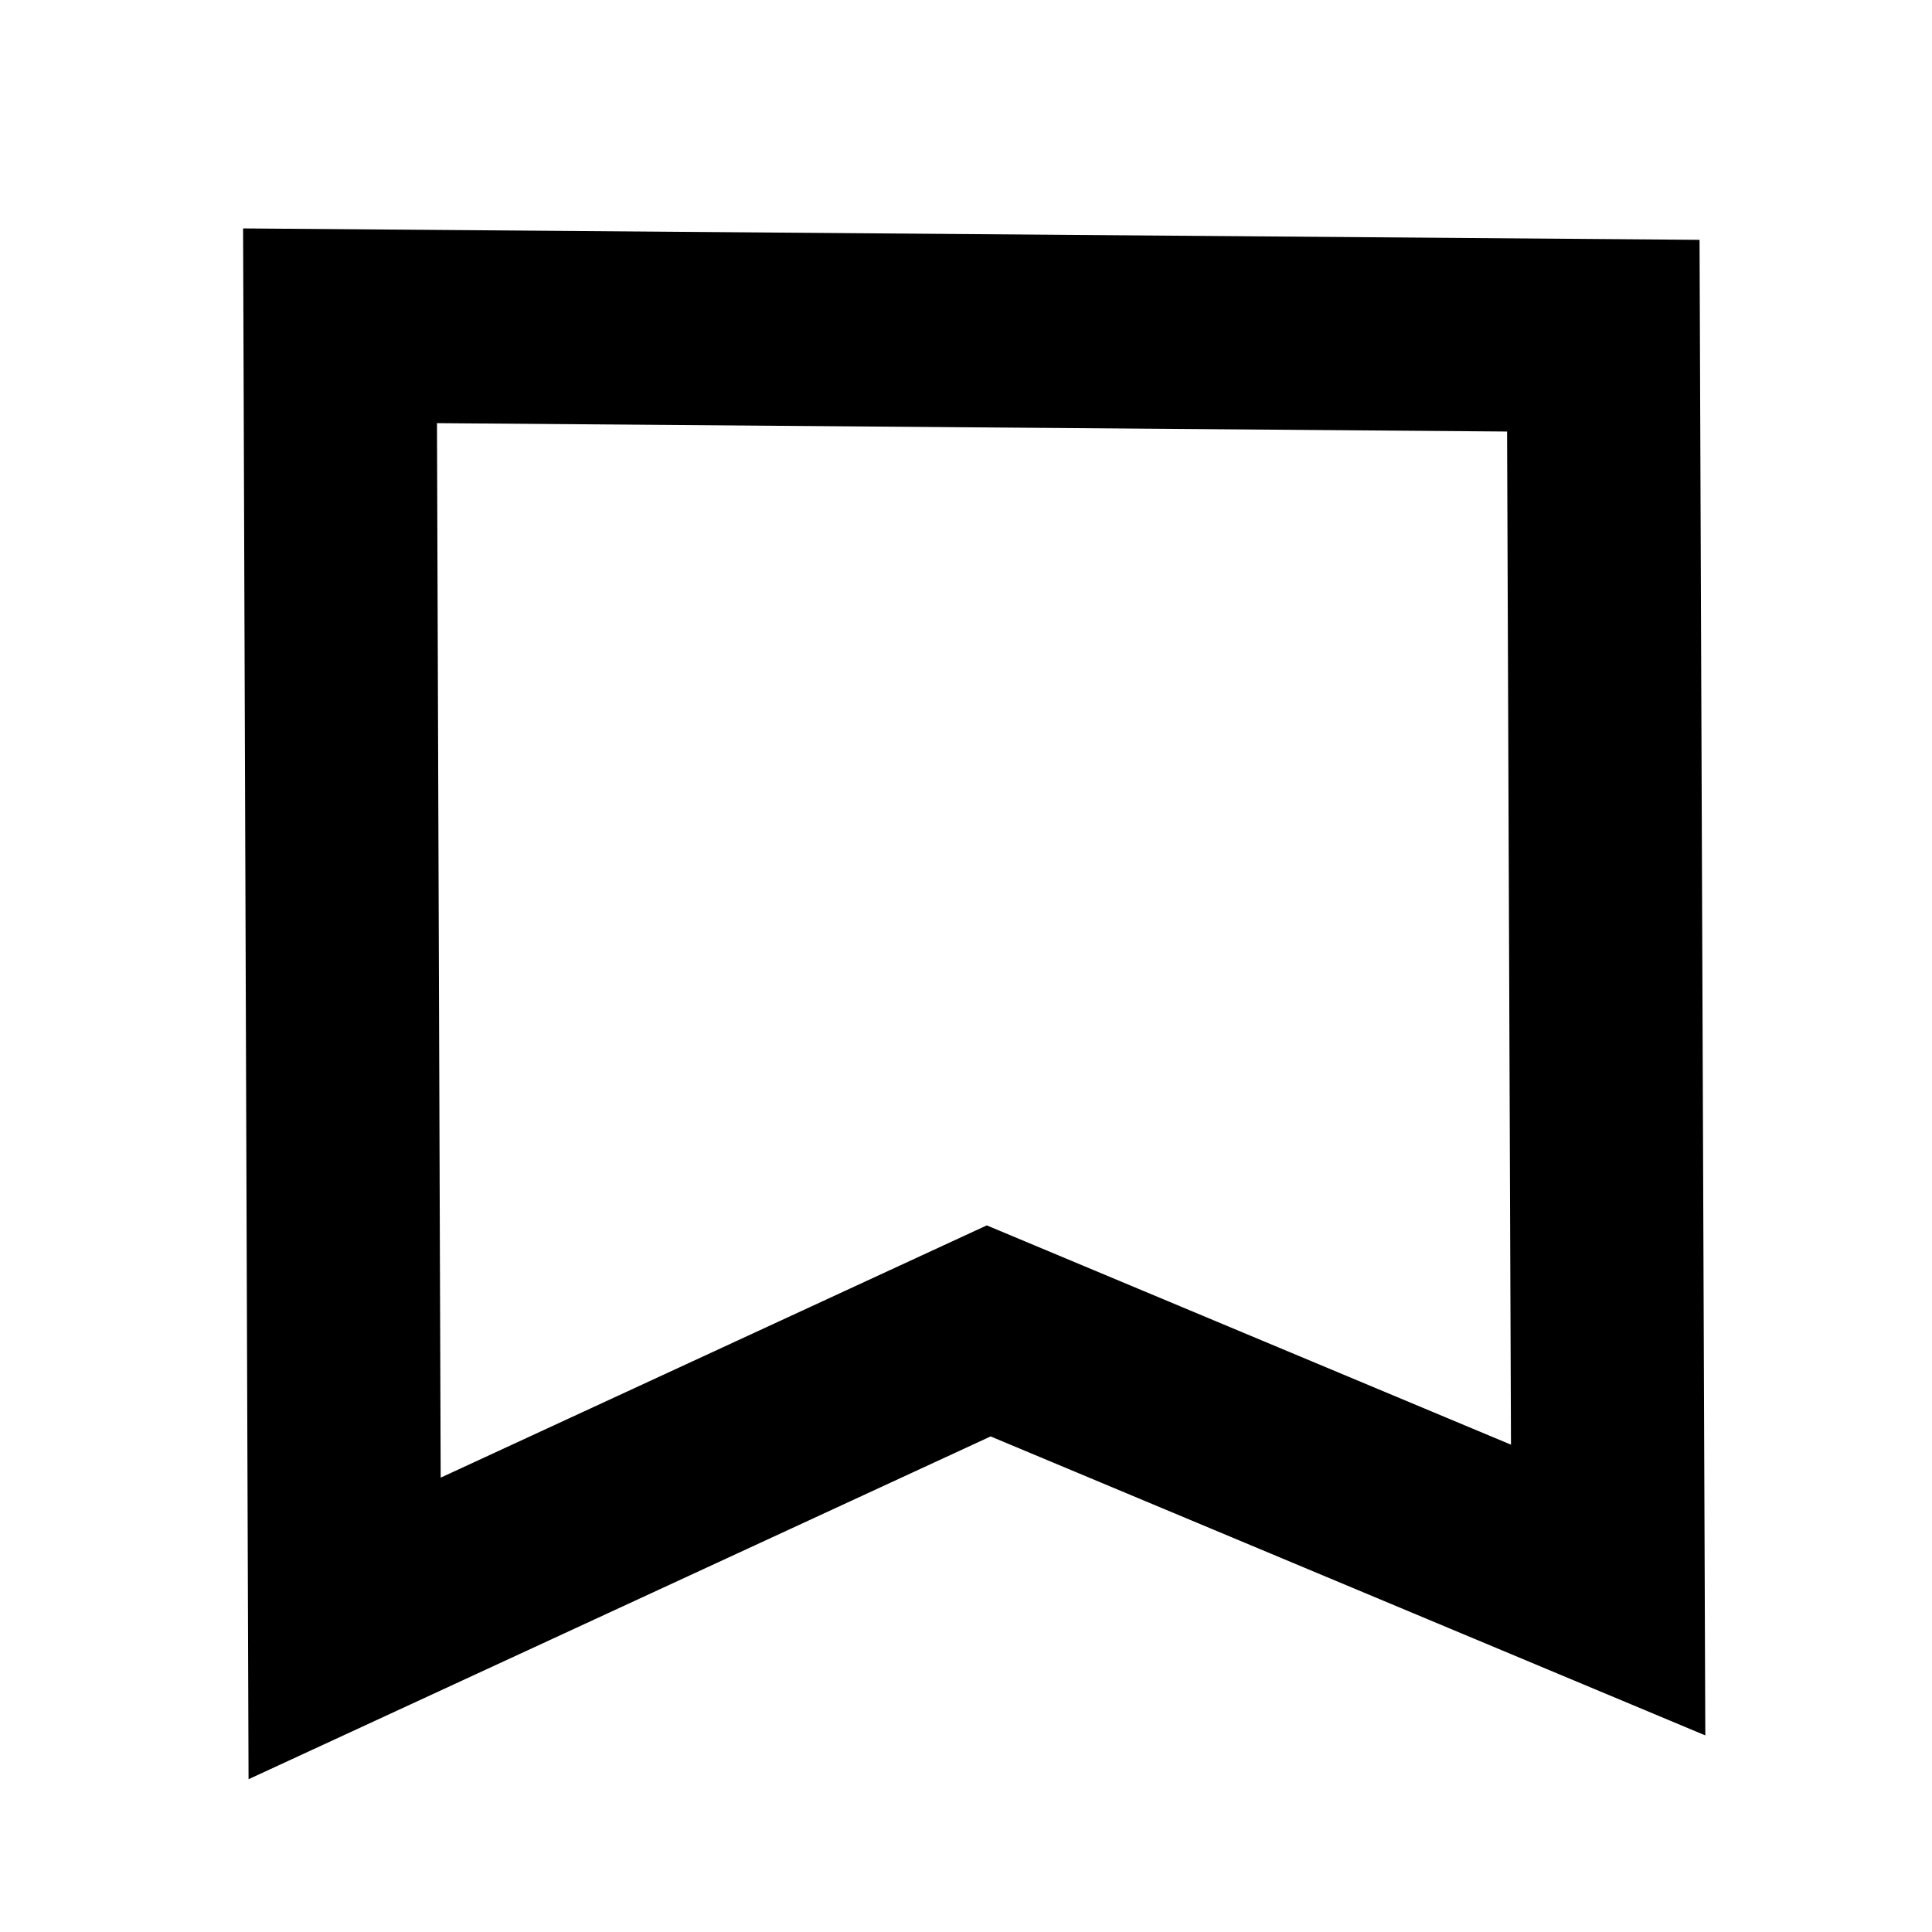
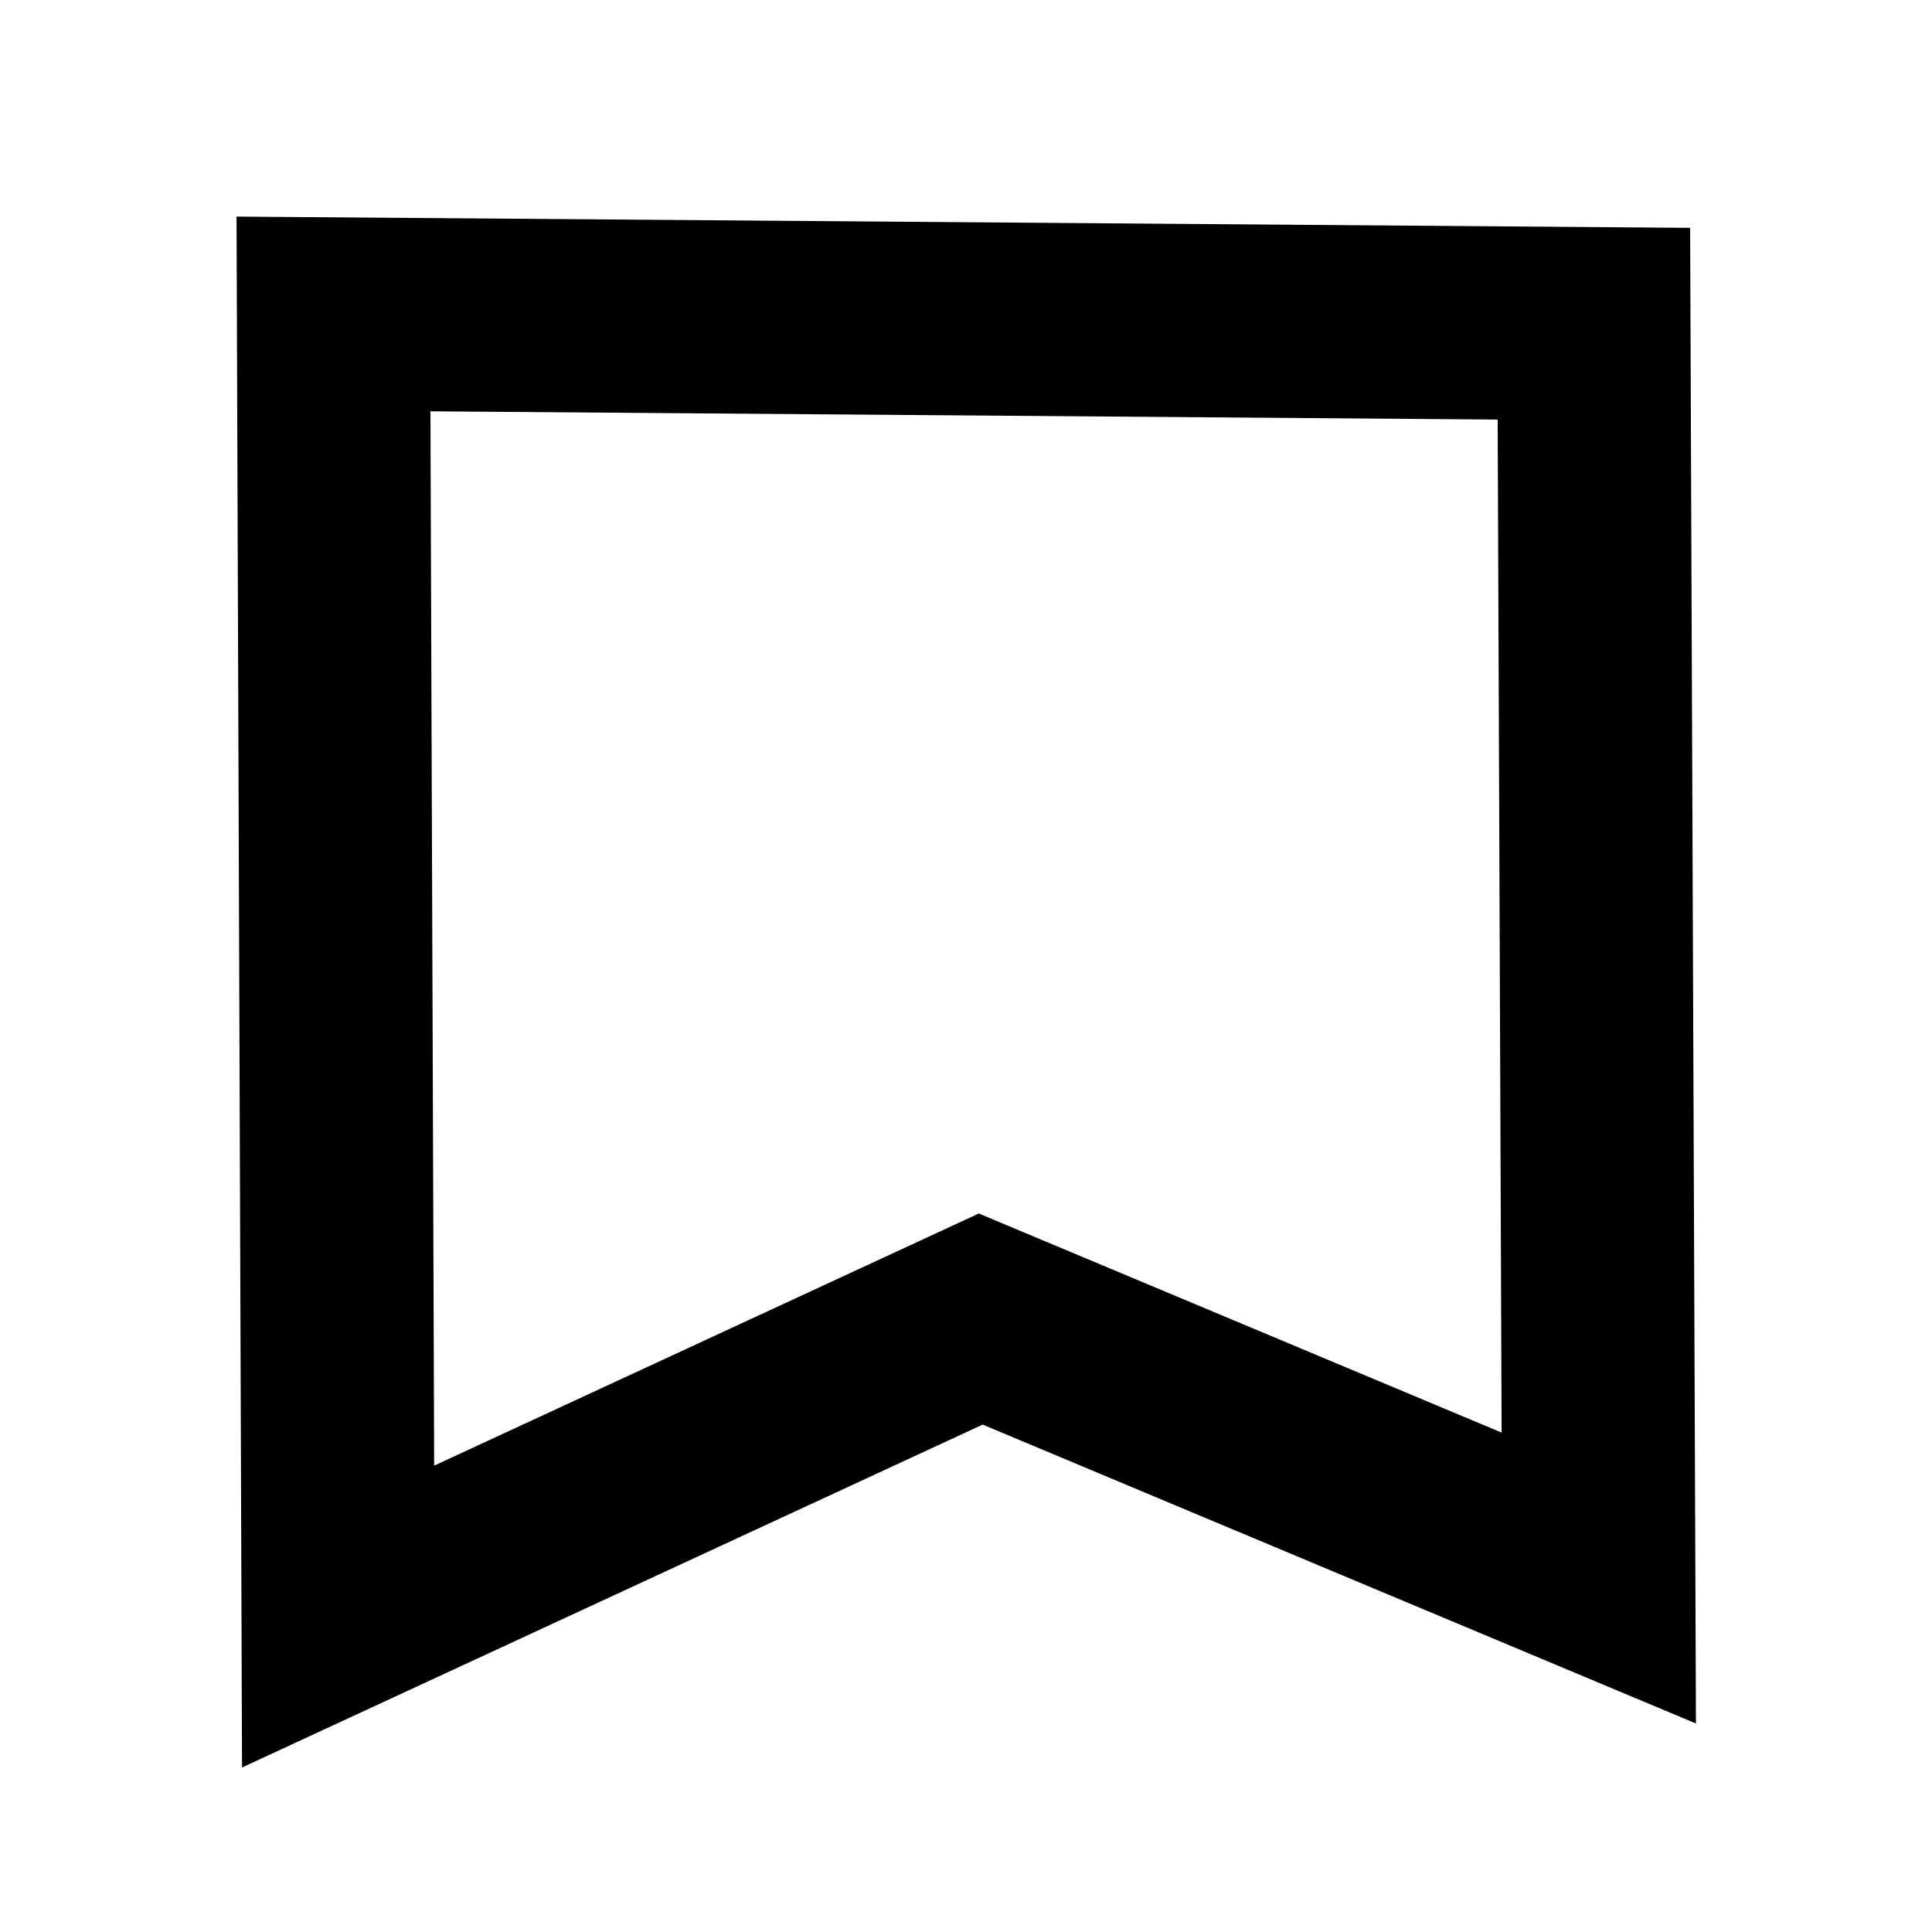
<svg xmlns="http://www.w3.org/2000/svg" id="Layer_3" viewBox="0 0 80 80">
  <defs>
    <style>.cls-1{fill:none;stroke:#000;stroke-miterlimit:10;stroke-width:8px;}</style>
  </defs>
-   <polygon class="cls-1" points="14.08 13.49 66.39 13.9 66.59 65.84 40.94 55.11 14.27 67.43 14.08 13.49" />
+   <polygon class="cls-1" points="13.809 13 66 13.404 66.202 65.343 40.61 54.619 14 66.938 13.809 13" />
</svg>
